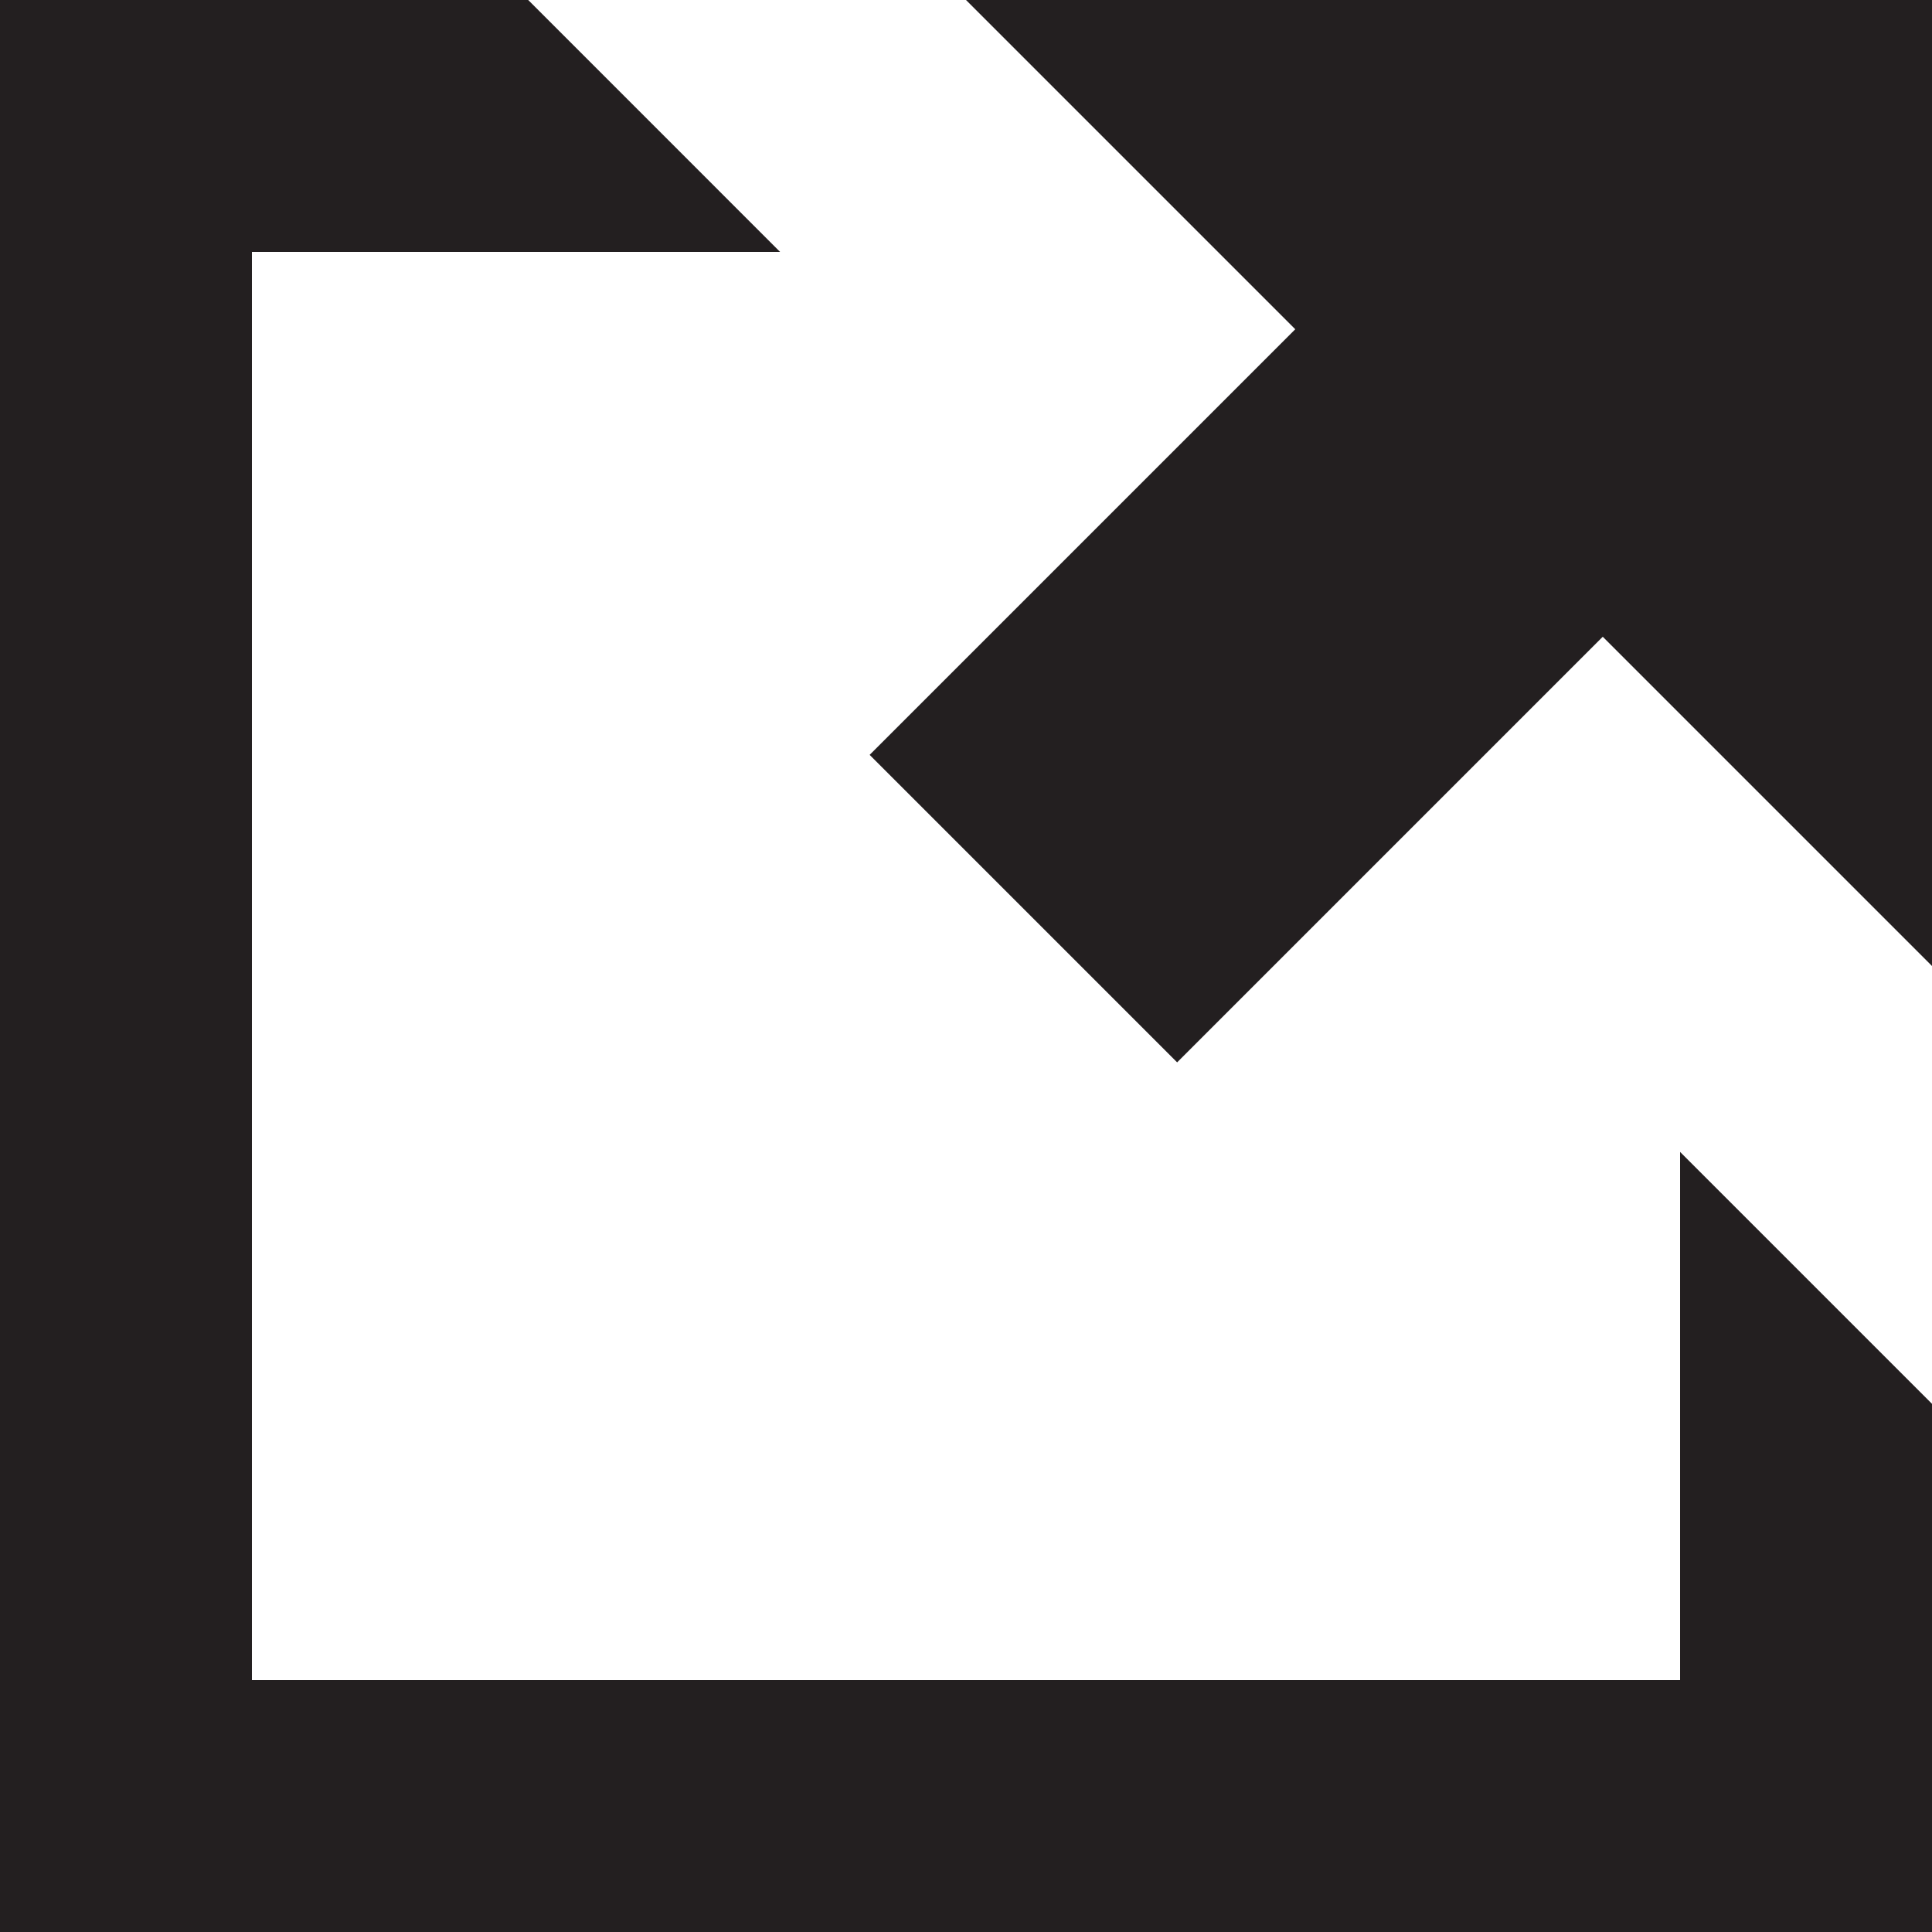
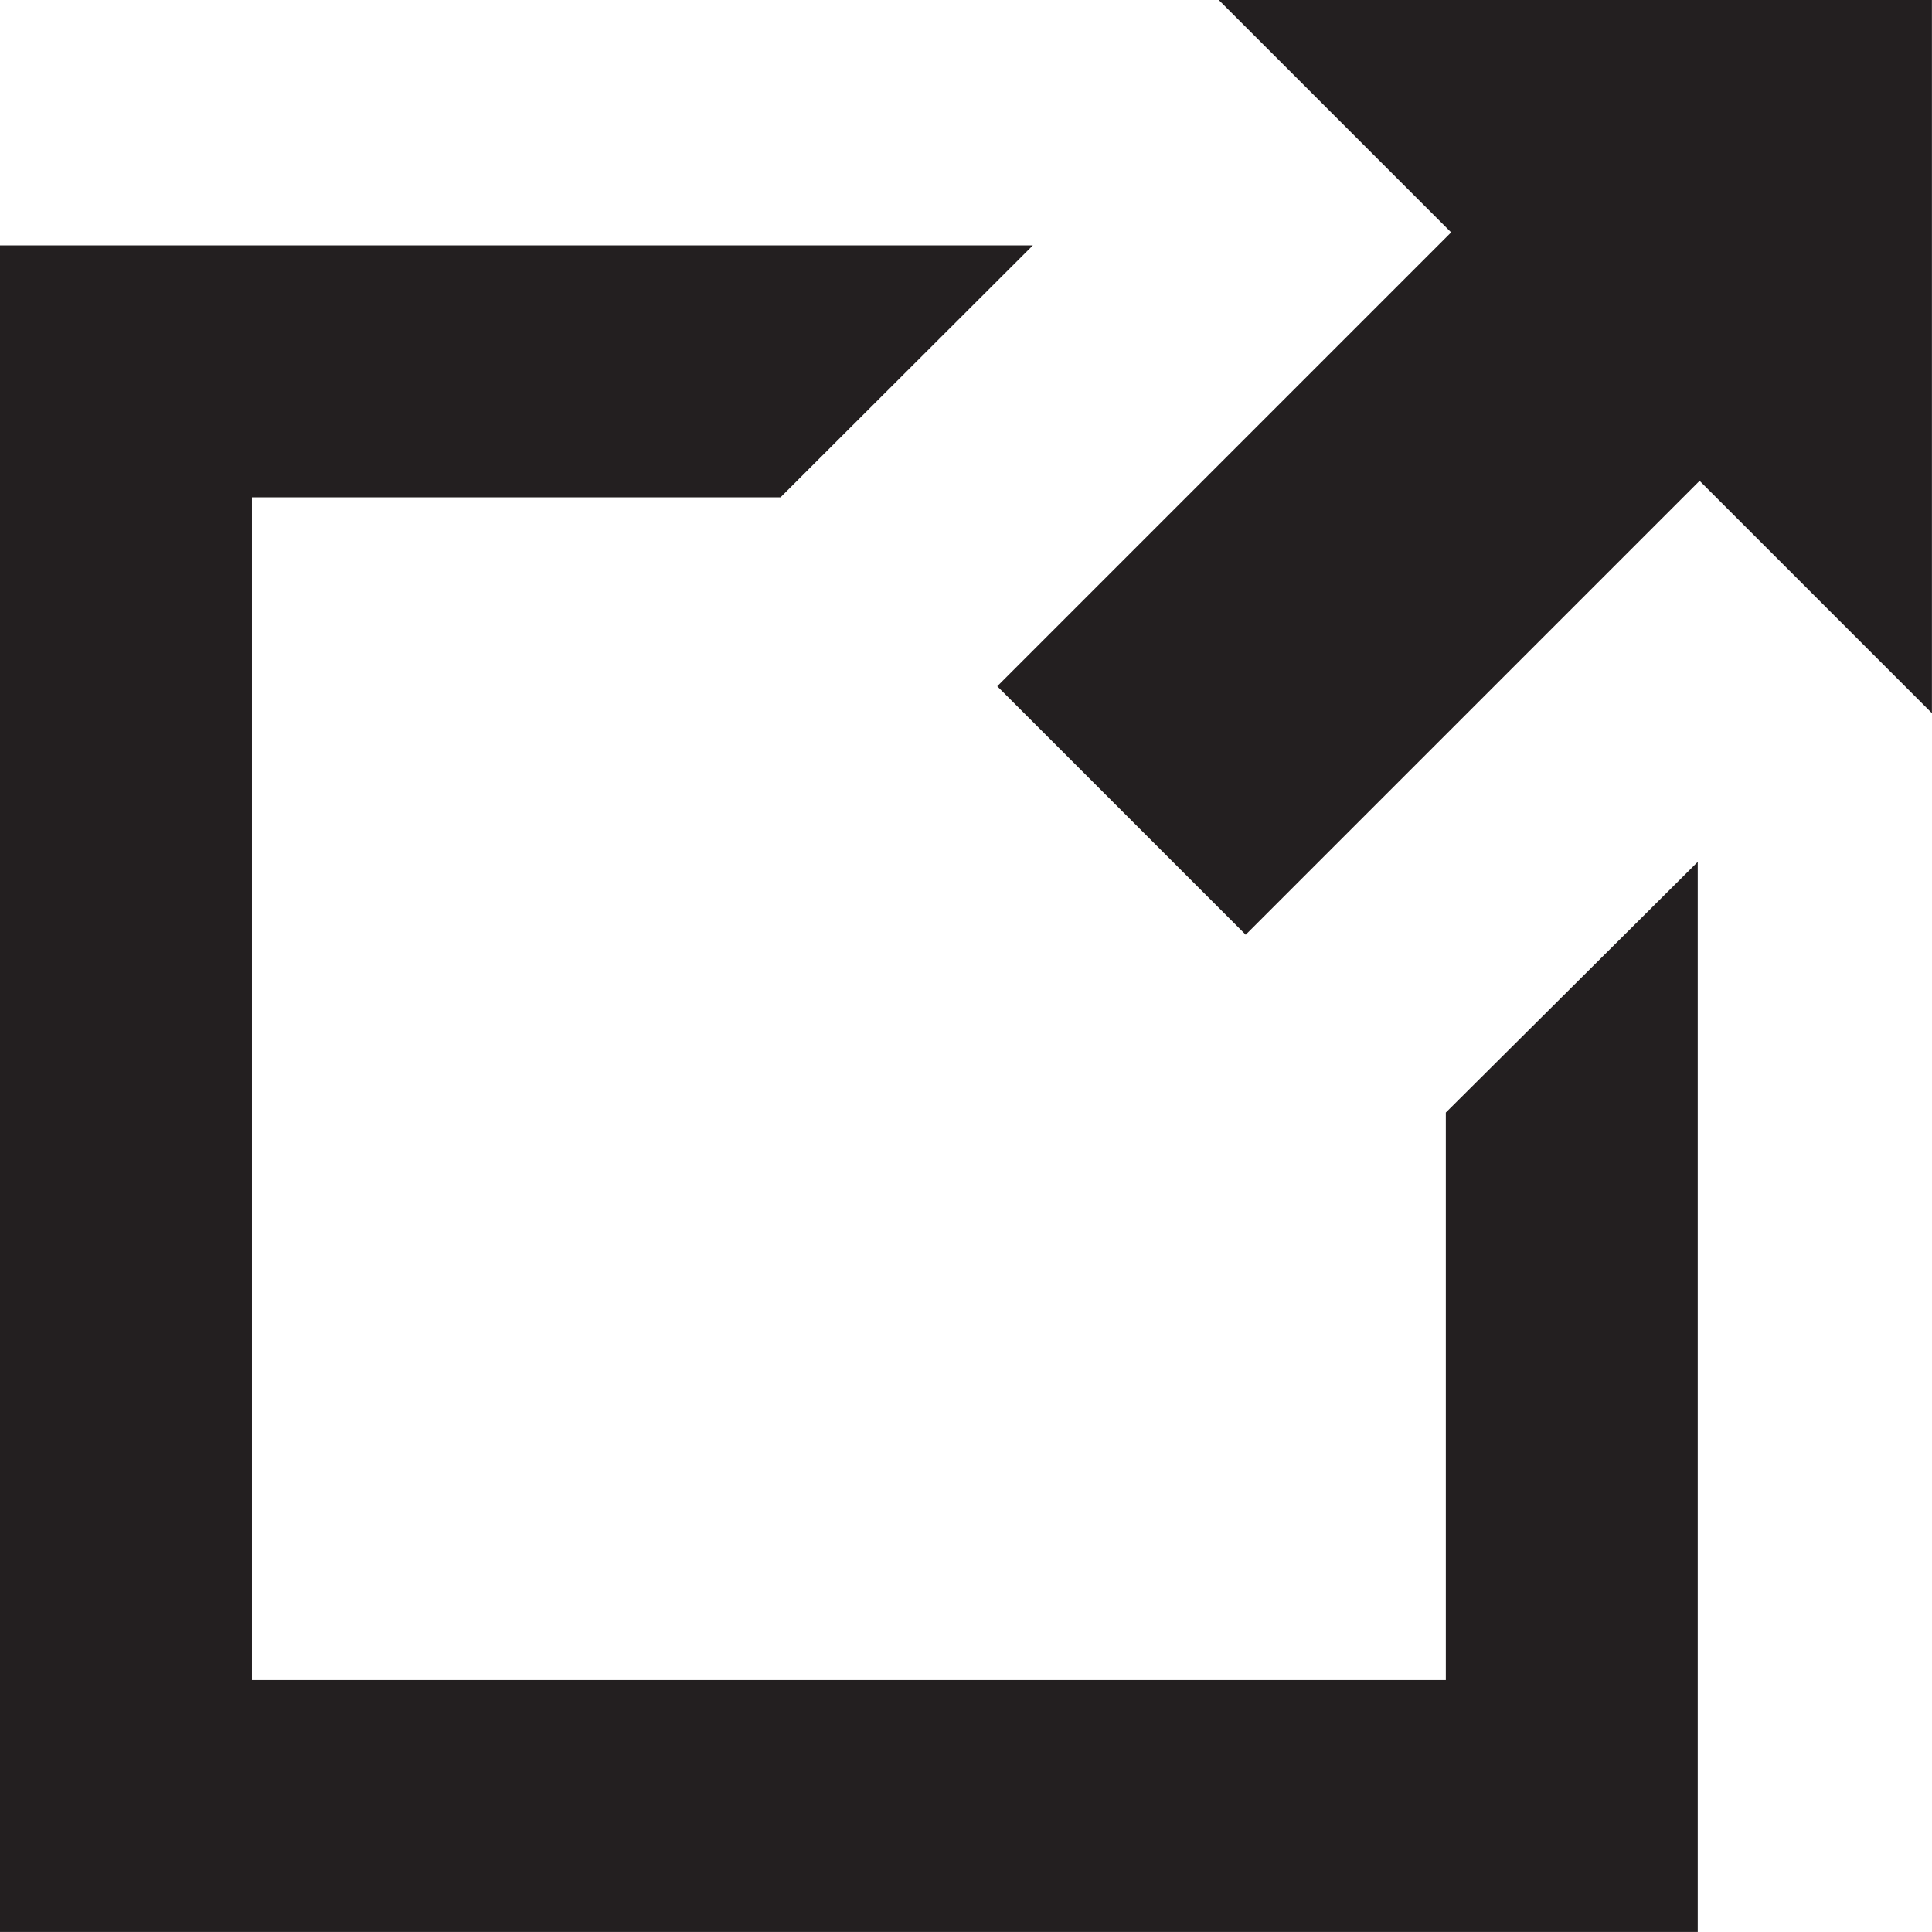
- <svg xmlns="http://www.w3.org/2000/svg" id="newtab" width="519.64" height="519.64" viewBox="0 0 519.64 519.64">
+ <svg xmlns="http://www.w3.org/2000/svg" id="dropMenu" width="519.64" height="519.65" viewBox="0 0 519.64 519.65">
  <defs>
    <style>.cls-1{fill:#231f20;}</style>
  </defs>
  <g id="NewTab">
-     <path class="cls-1" d="M451.89,309.83V451.89H67.77V67.77H209.83L142.07,0H0V519.65H519.65V377.59Z" transform="translate(-0.01 -0.01)" />
-     <polygon class="cls-1" points="519.64 0 519.64 259.82 259.82 0 519.64 0" />
-     <rect class="cls-1" x="250.65" y="126.5" width="168.05" height="116.96" transform="translate(-32.78 290.82) rotate(-45)" />
+     <polygon class="cls-1" points="456.64 231.82 456.64 519.64 0 519.64 0 66 277.81 66 209.94 133.76 67.76 133.76 67.76 451.88 388.88 451.88 388.88 299.24 456.64 231.82" />
+     <polygon class="cls-1" points="519.63 0 519.63 191.82 327.81 0 519.63 0" />
+     <rect class="cls-1" x="267.6" y="88.55" width="232.49" height="94.51" transform="translate(16.39 311.19) rotate(-45)" />
  </g>
</svg>
